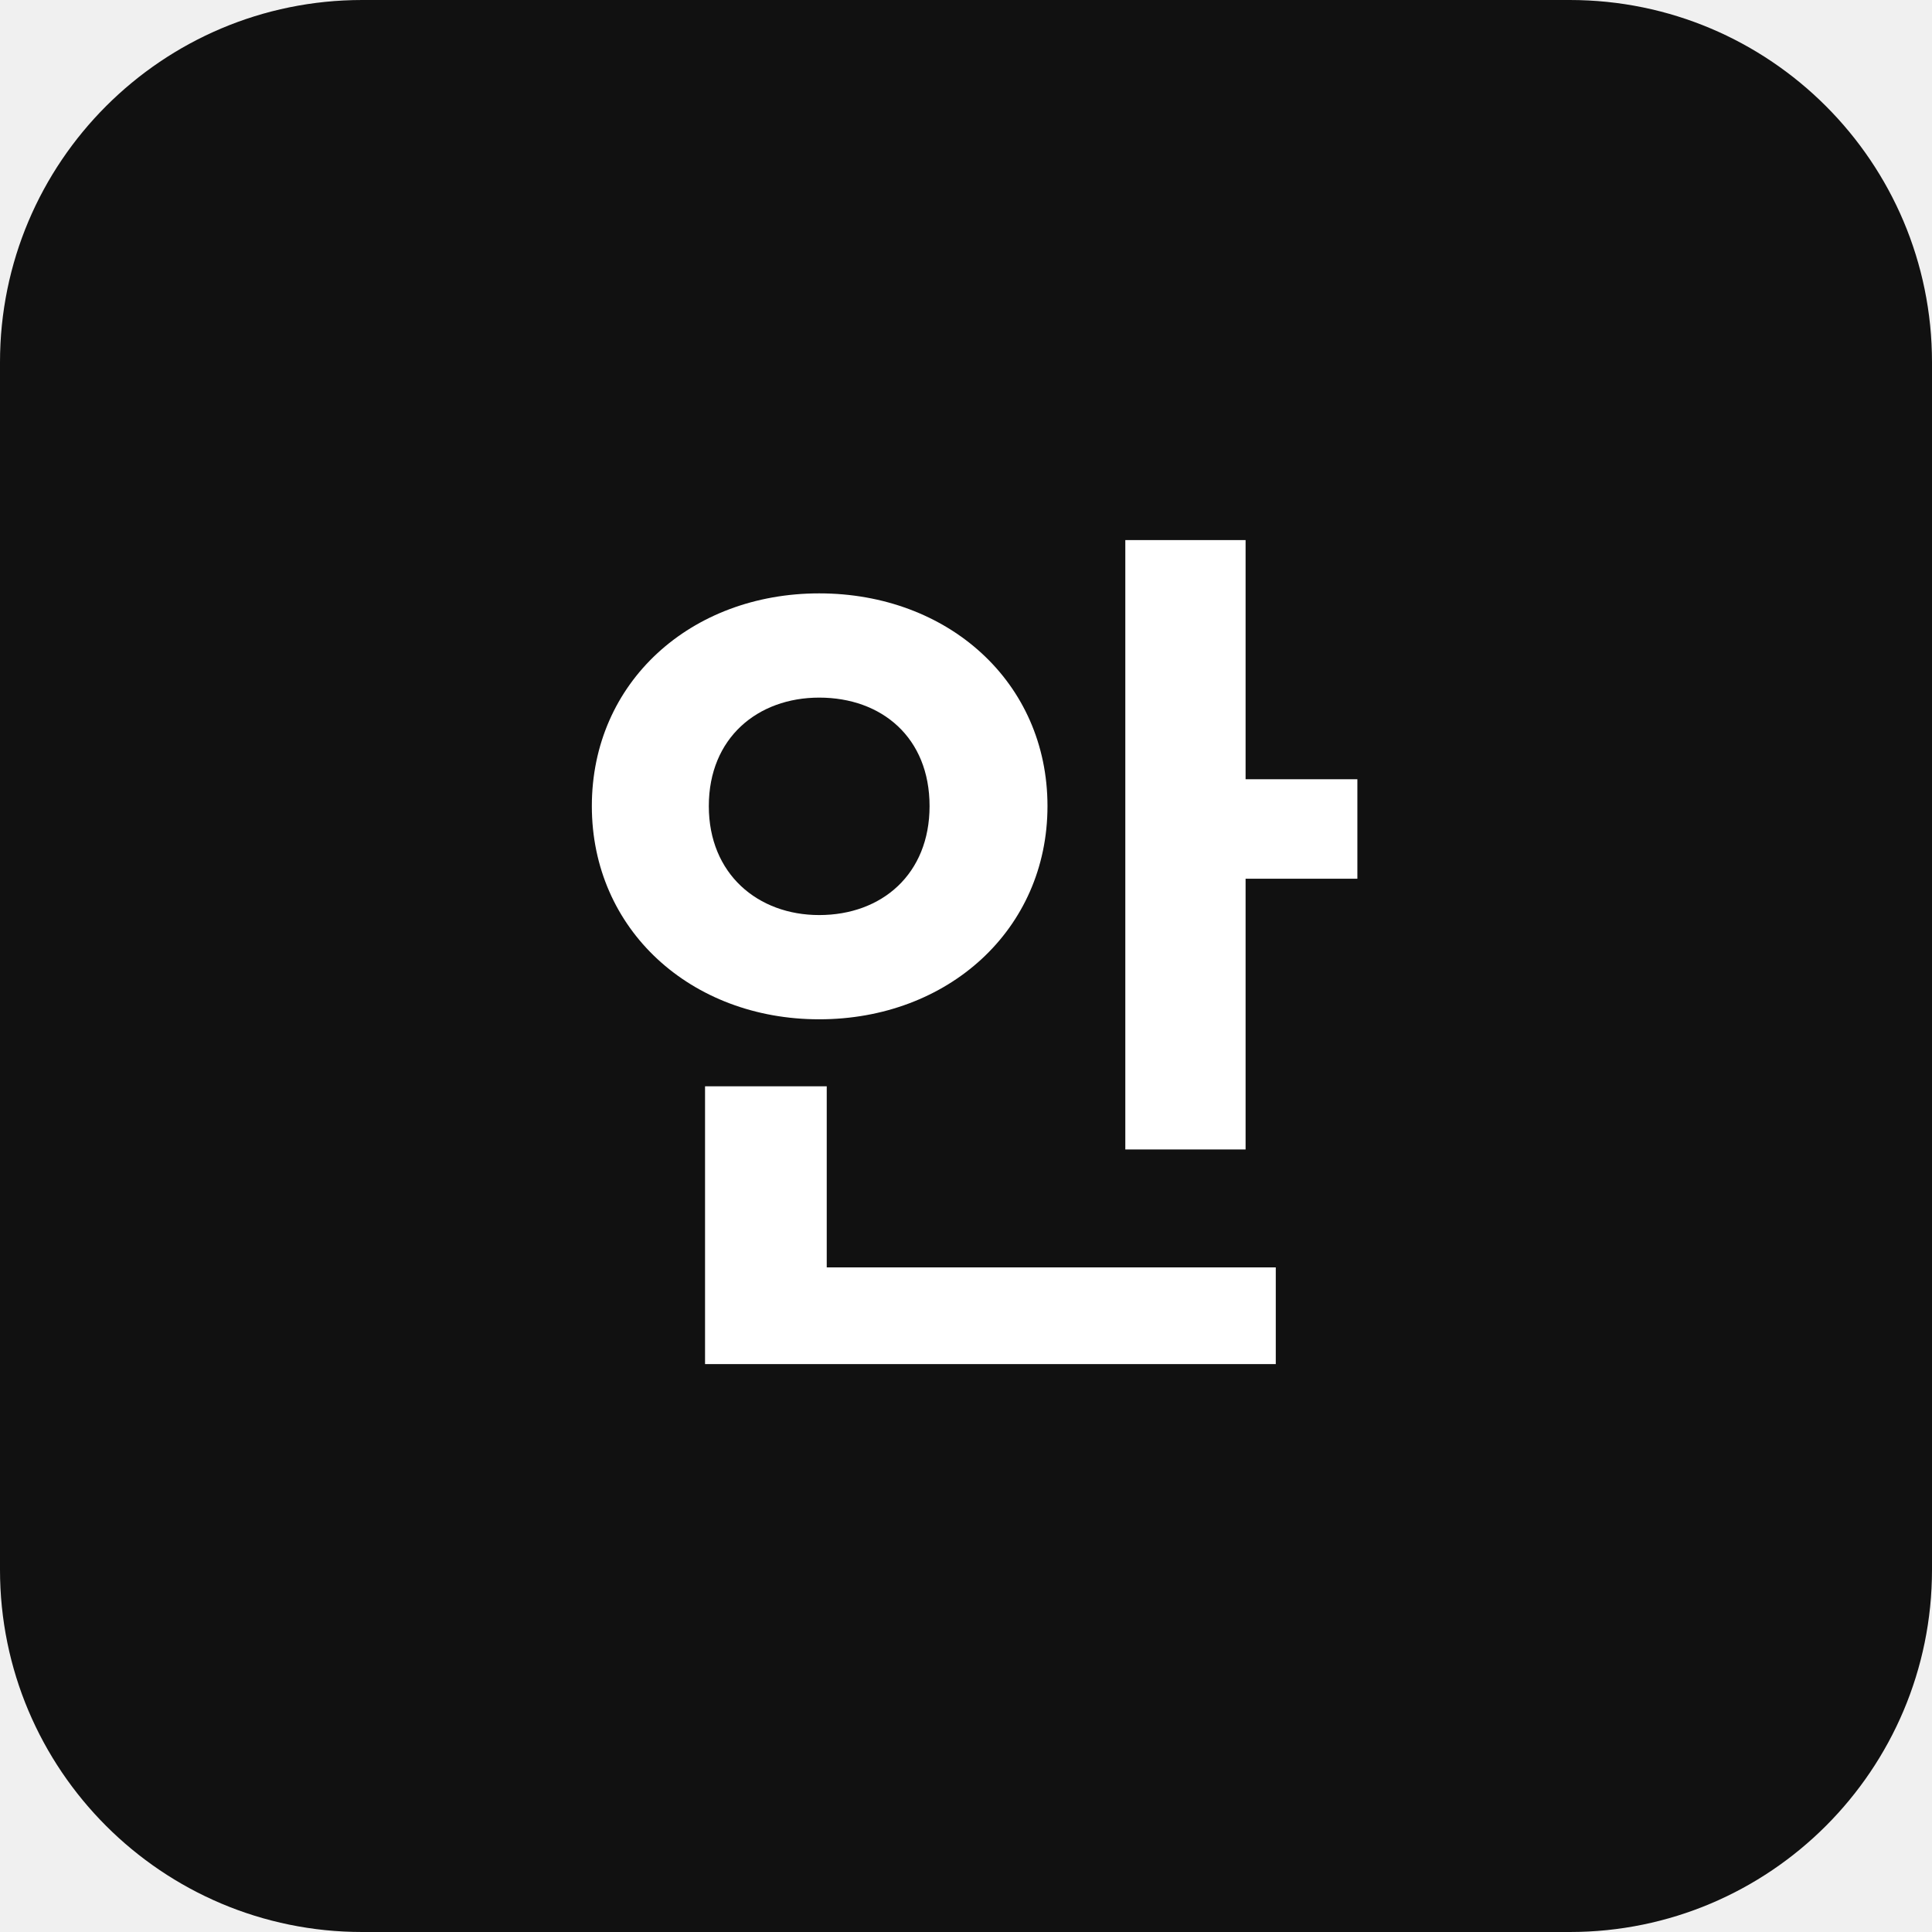
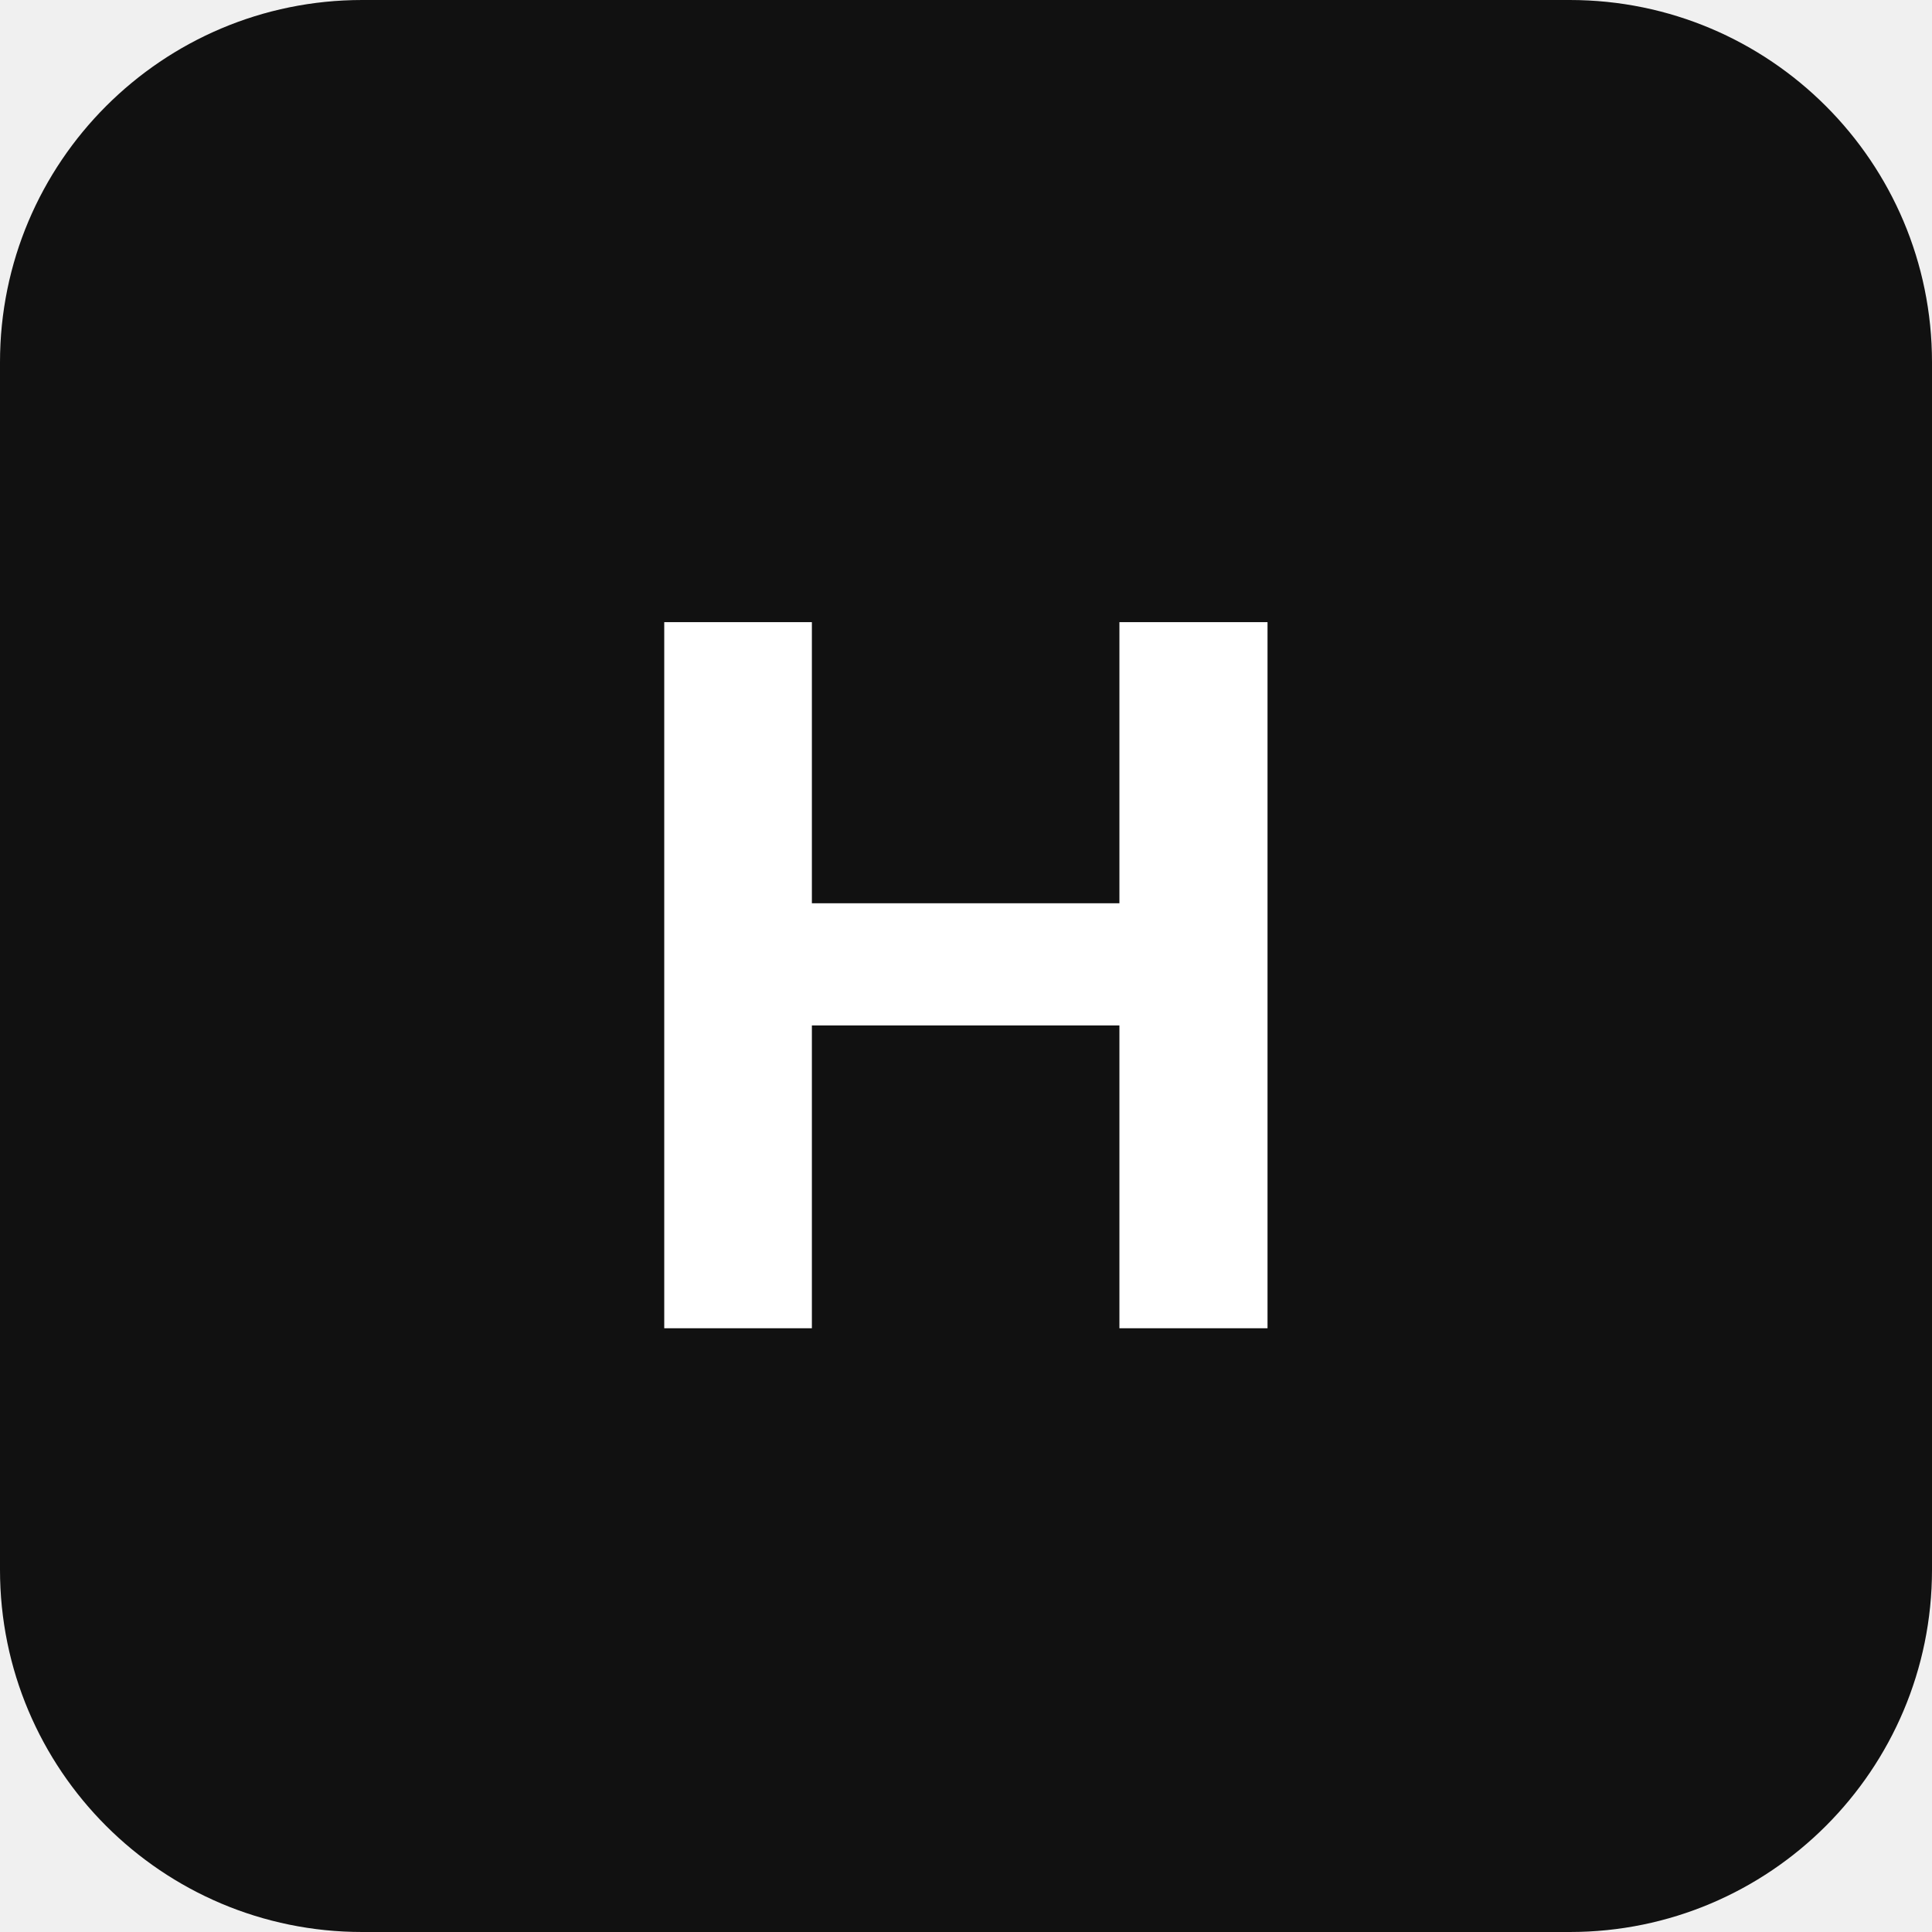
<svg xmlns="http://www.w3.org/2000/svg" viewBox="0 0 64 64">
  <rect width="64" height="64" rx="12" fill="#111" />
-   <text x="32" y="43" text-anchor="middle" font-family="Pretendard, Apple SD Gothic Neo, sans-serif" font-size="30" font-weight="600" fill="#fff">안</text>
+   <text x="32" y="44" text-anchor="middle" font-family="Pretendard, Helvetica Neue, Arial, sans-serif" font-size="34" font-weight="600" fill="#fff">H</text>
</svg>
